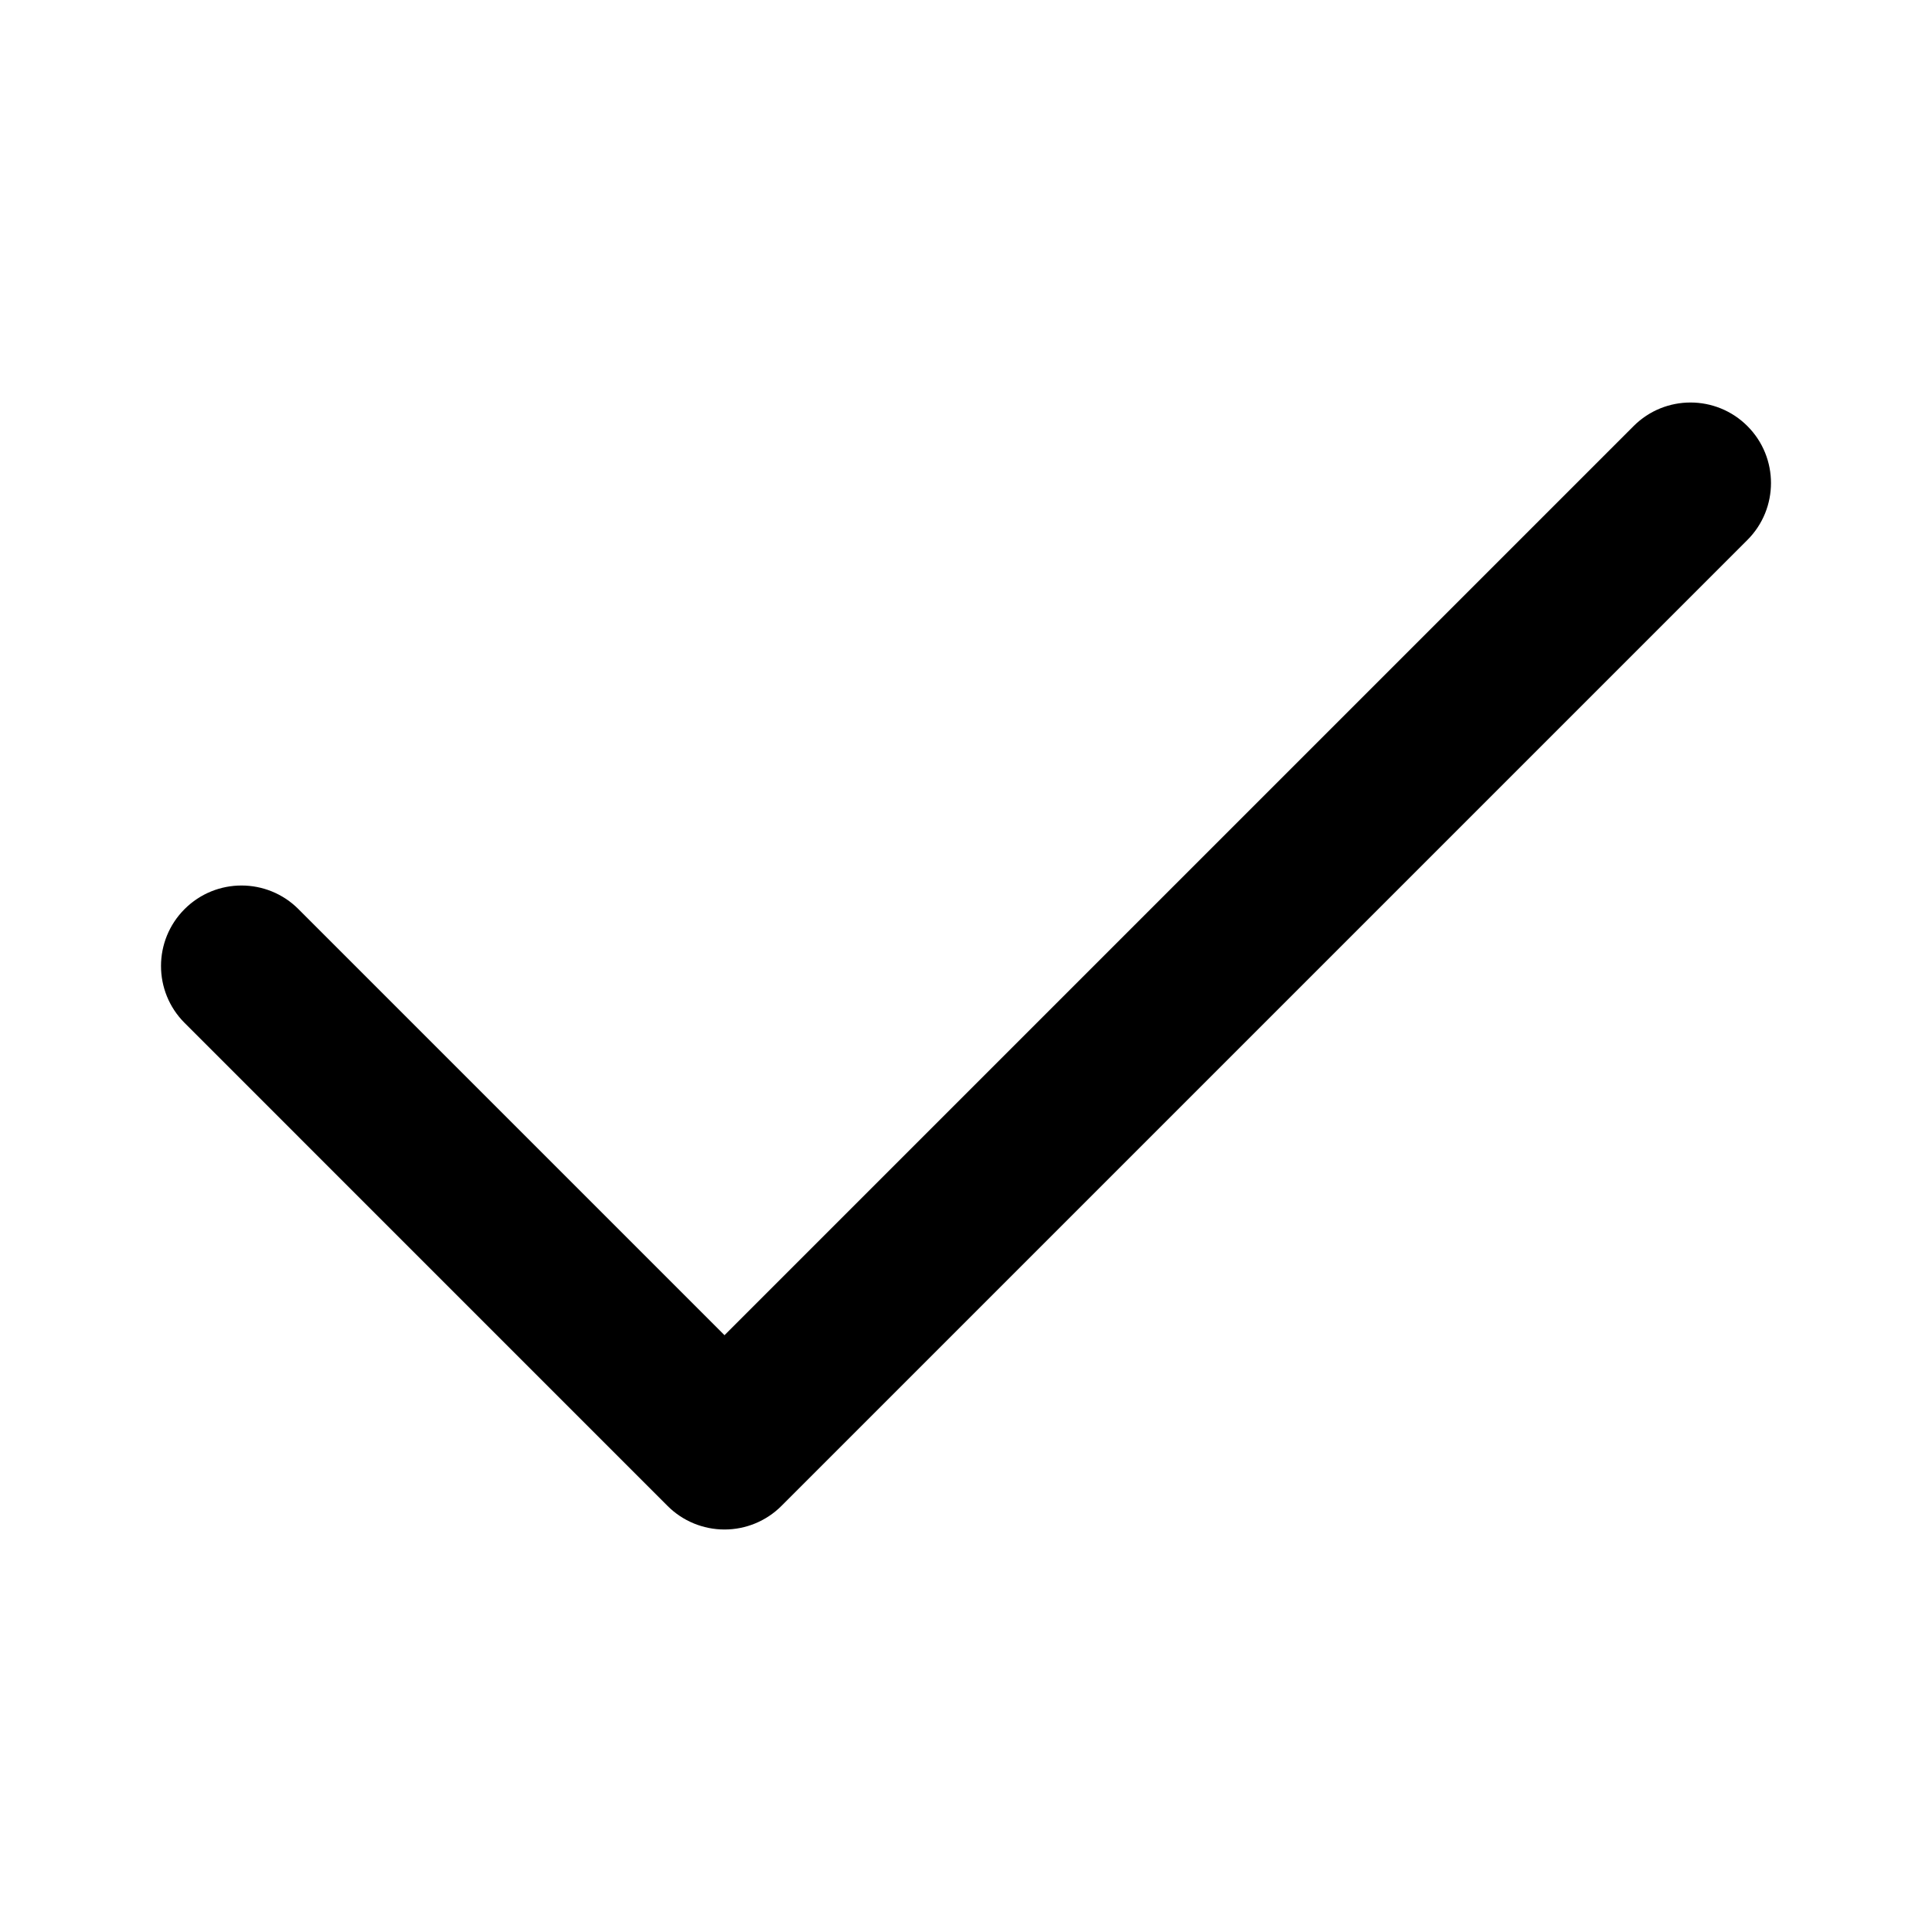
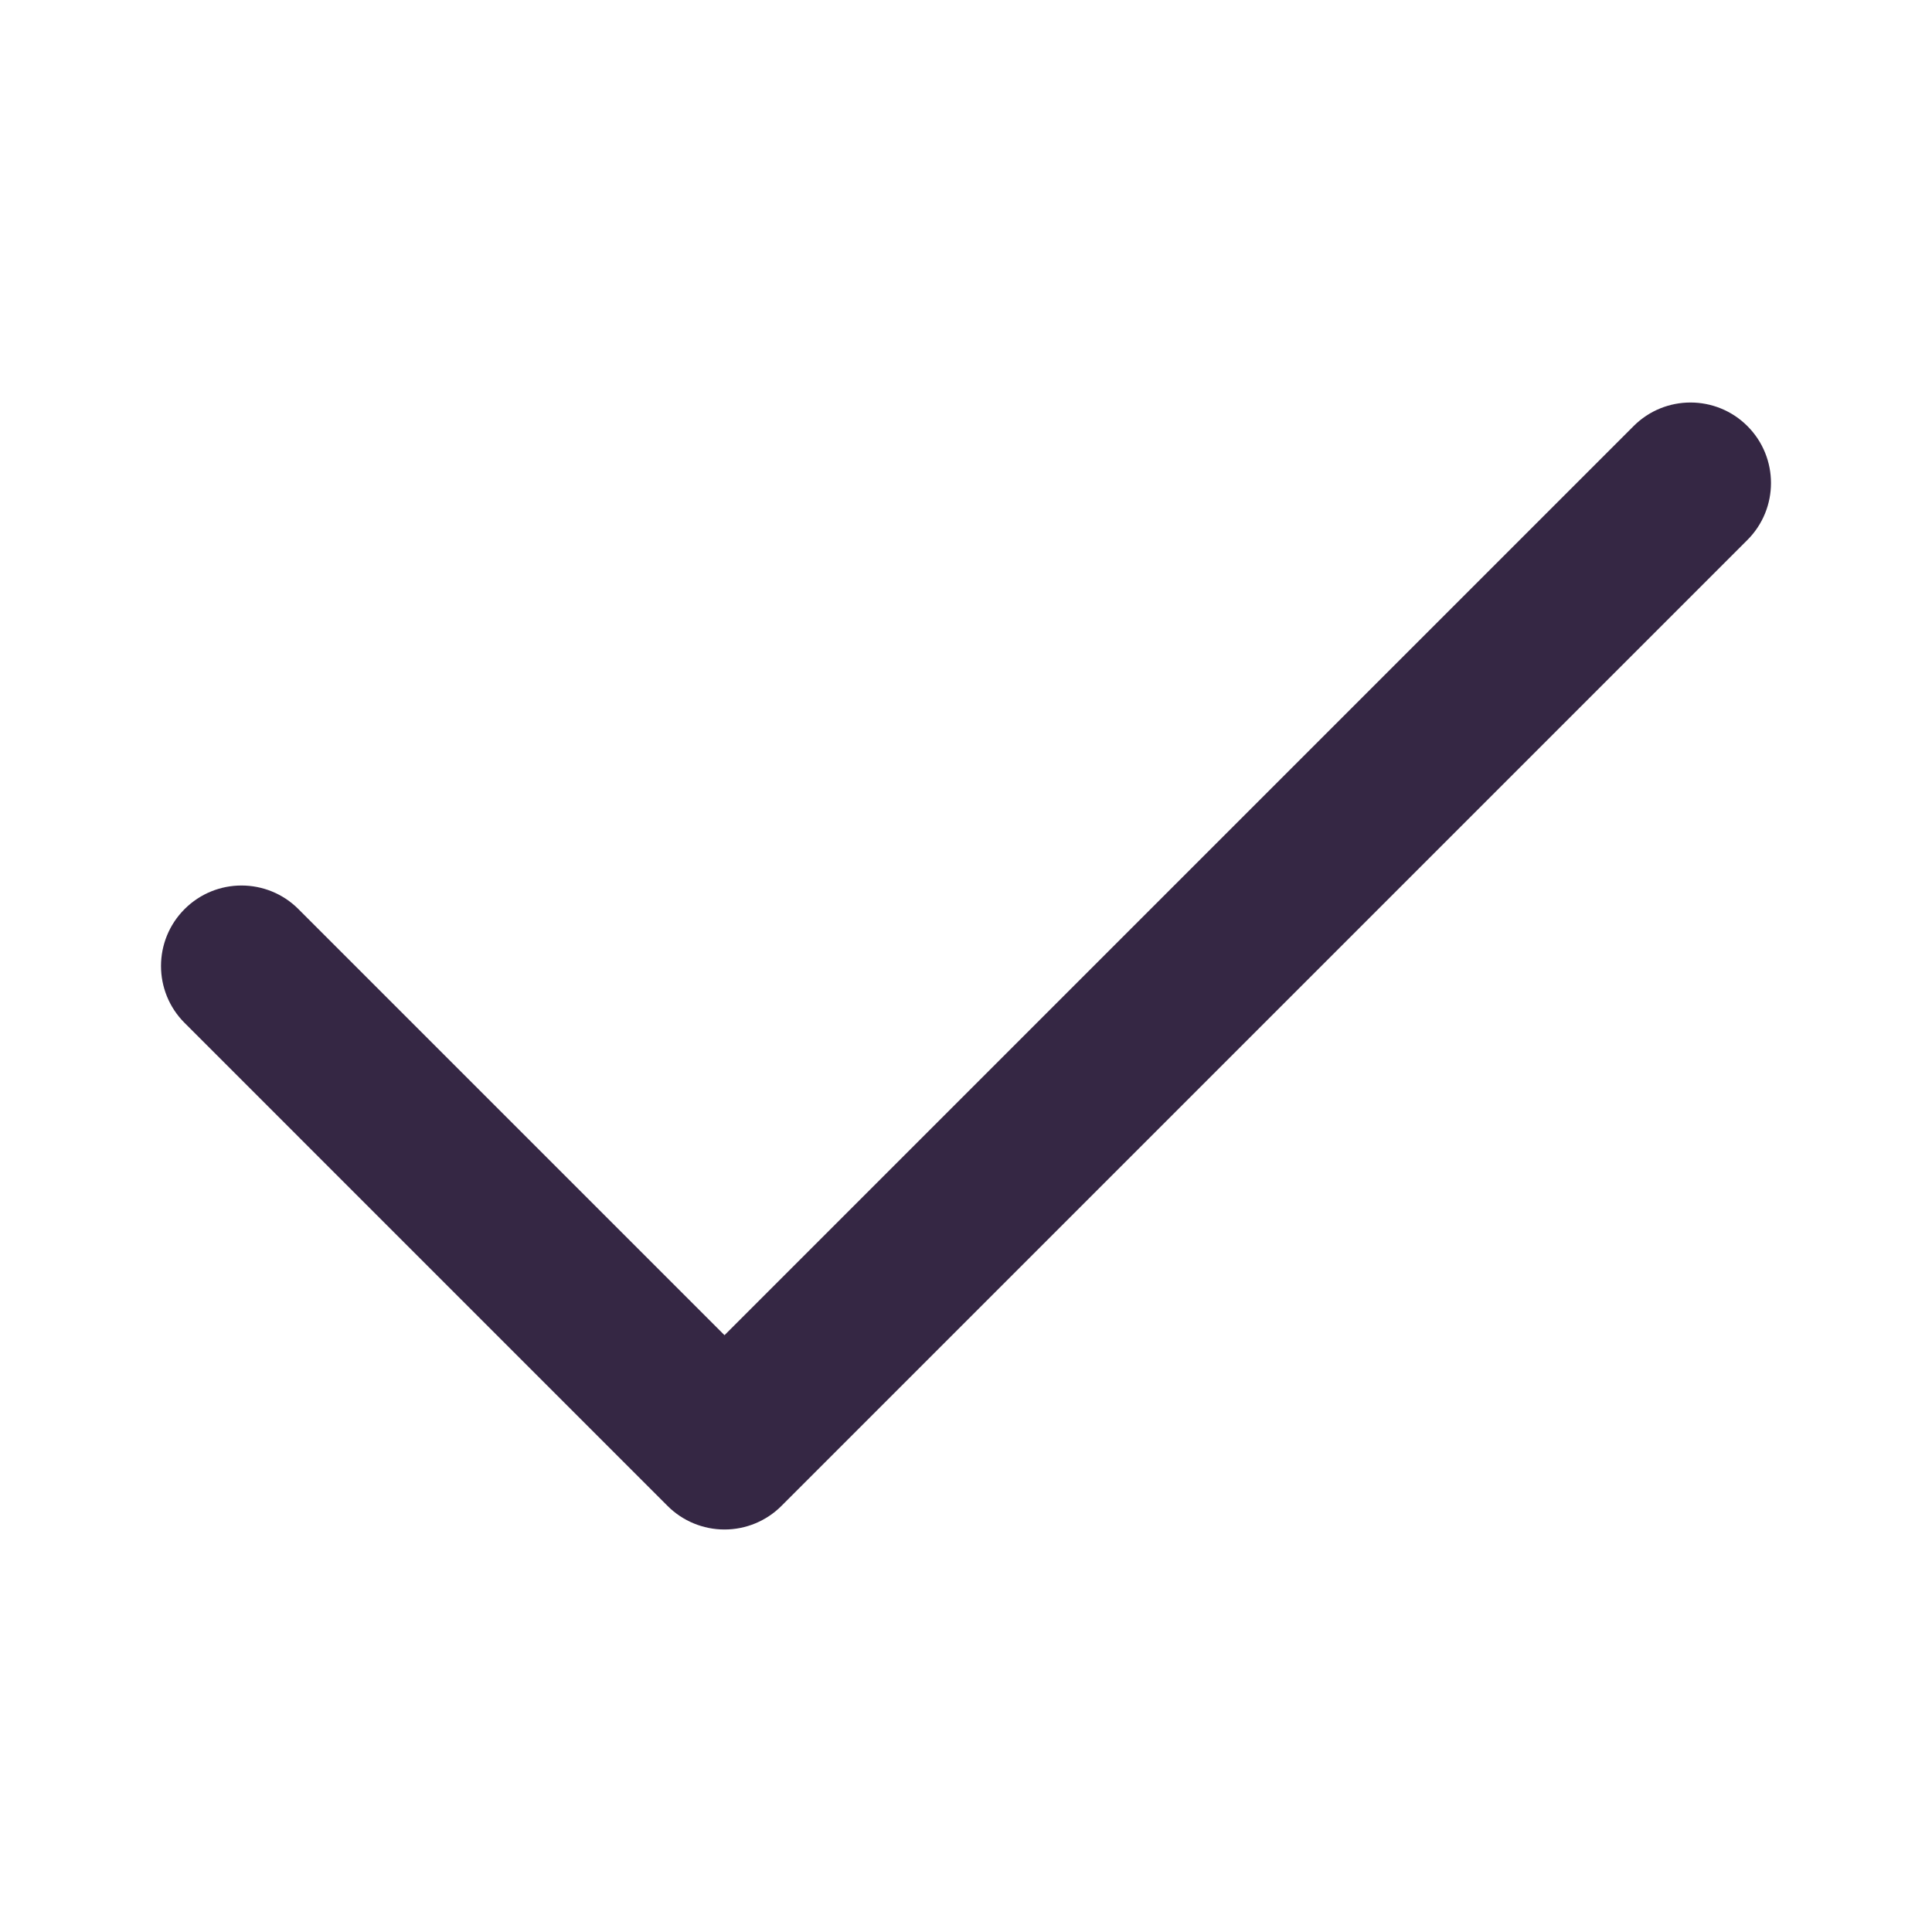
<svg xmlns="http://www.w3.org/2000/svg" width="48" height="48" viewBox="0 0 48 48" fill="none">
-   <path d="M18 38C17.47 38 16.961 37.79 16.586 37.415L4.586 25.414C3.805 24.633 3.805 23.367 4.586 22.586C5.367 21.805 6.633 21.805 7.414 22.586L18 33.172L40.586 10.586C41.367 9.805 42.633 9.805 43.414 10.586C44.195 11.367 44.195 12.634 43.414 13.415L19.414 37.415C19.039 37.79 18.53 38 18 38Z" fill="black" />
+   <path d="M18 38C17.47 38 16.961 37.79 16.586 37.415L4.586 25.414C3.805 24.633 3.805 23.367 4.586 22.586C5.367 21.805 6.633 21.805 7.414 22.586L18 33.172L40.586 10.586C41.367 9.805 42.633 9.805 43.414 10.586C44.195 11.367 44.195 12.634 43.414 13.415L19.414 37.415C19.039 37.79 18.53 38 18 38Z" fill="#352744" />
</svg>
